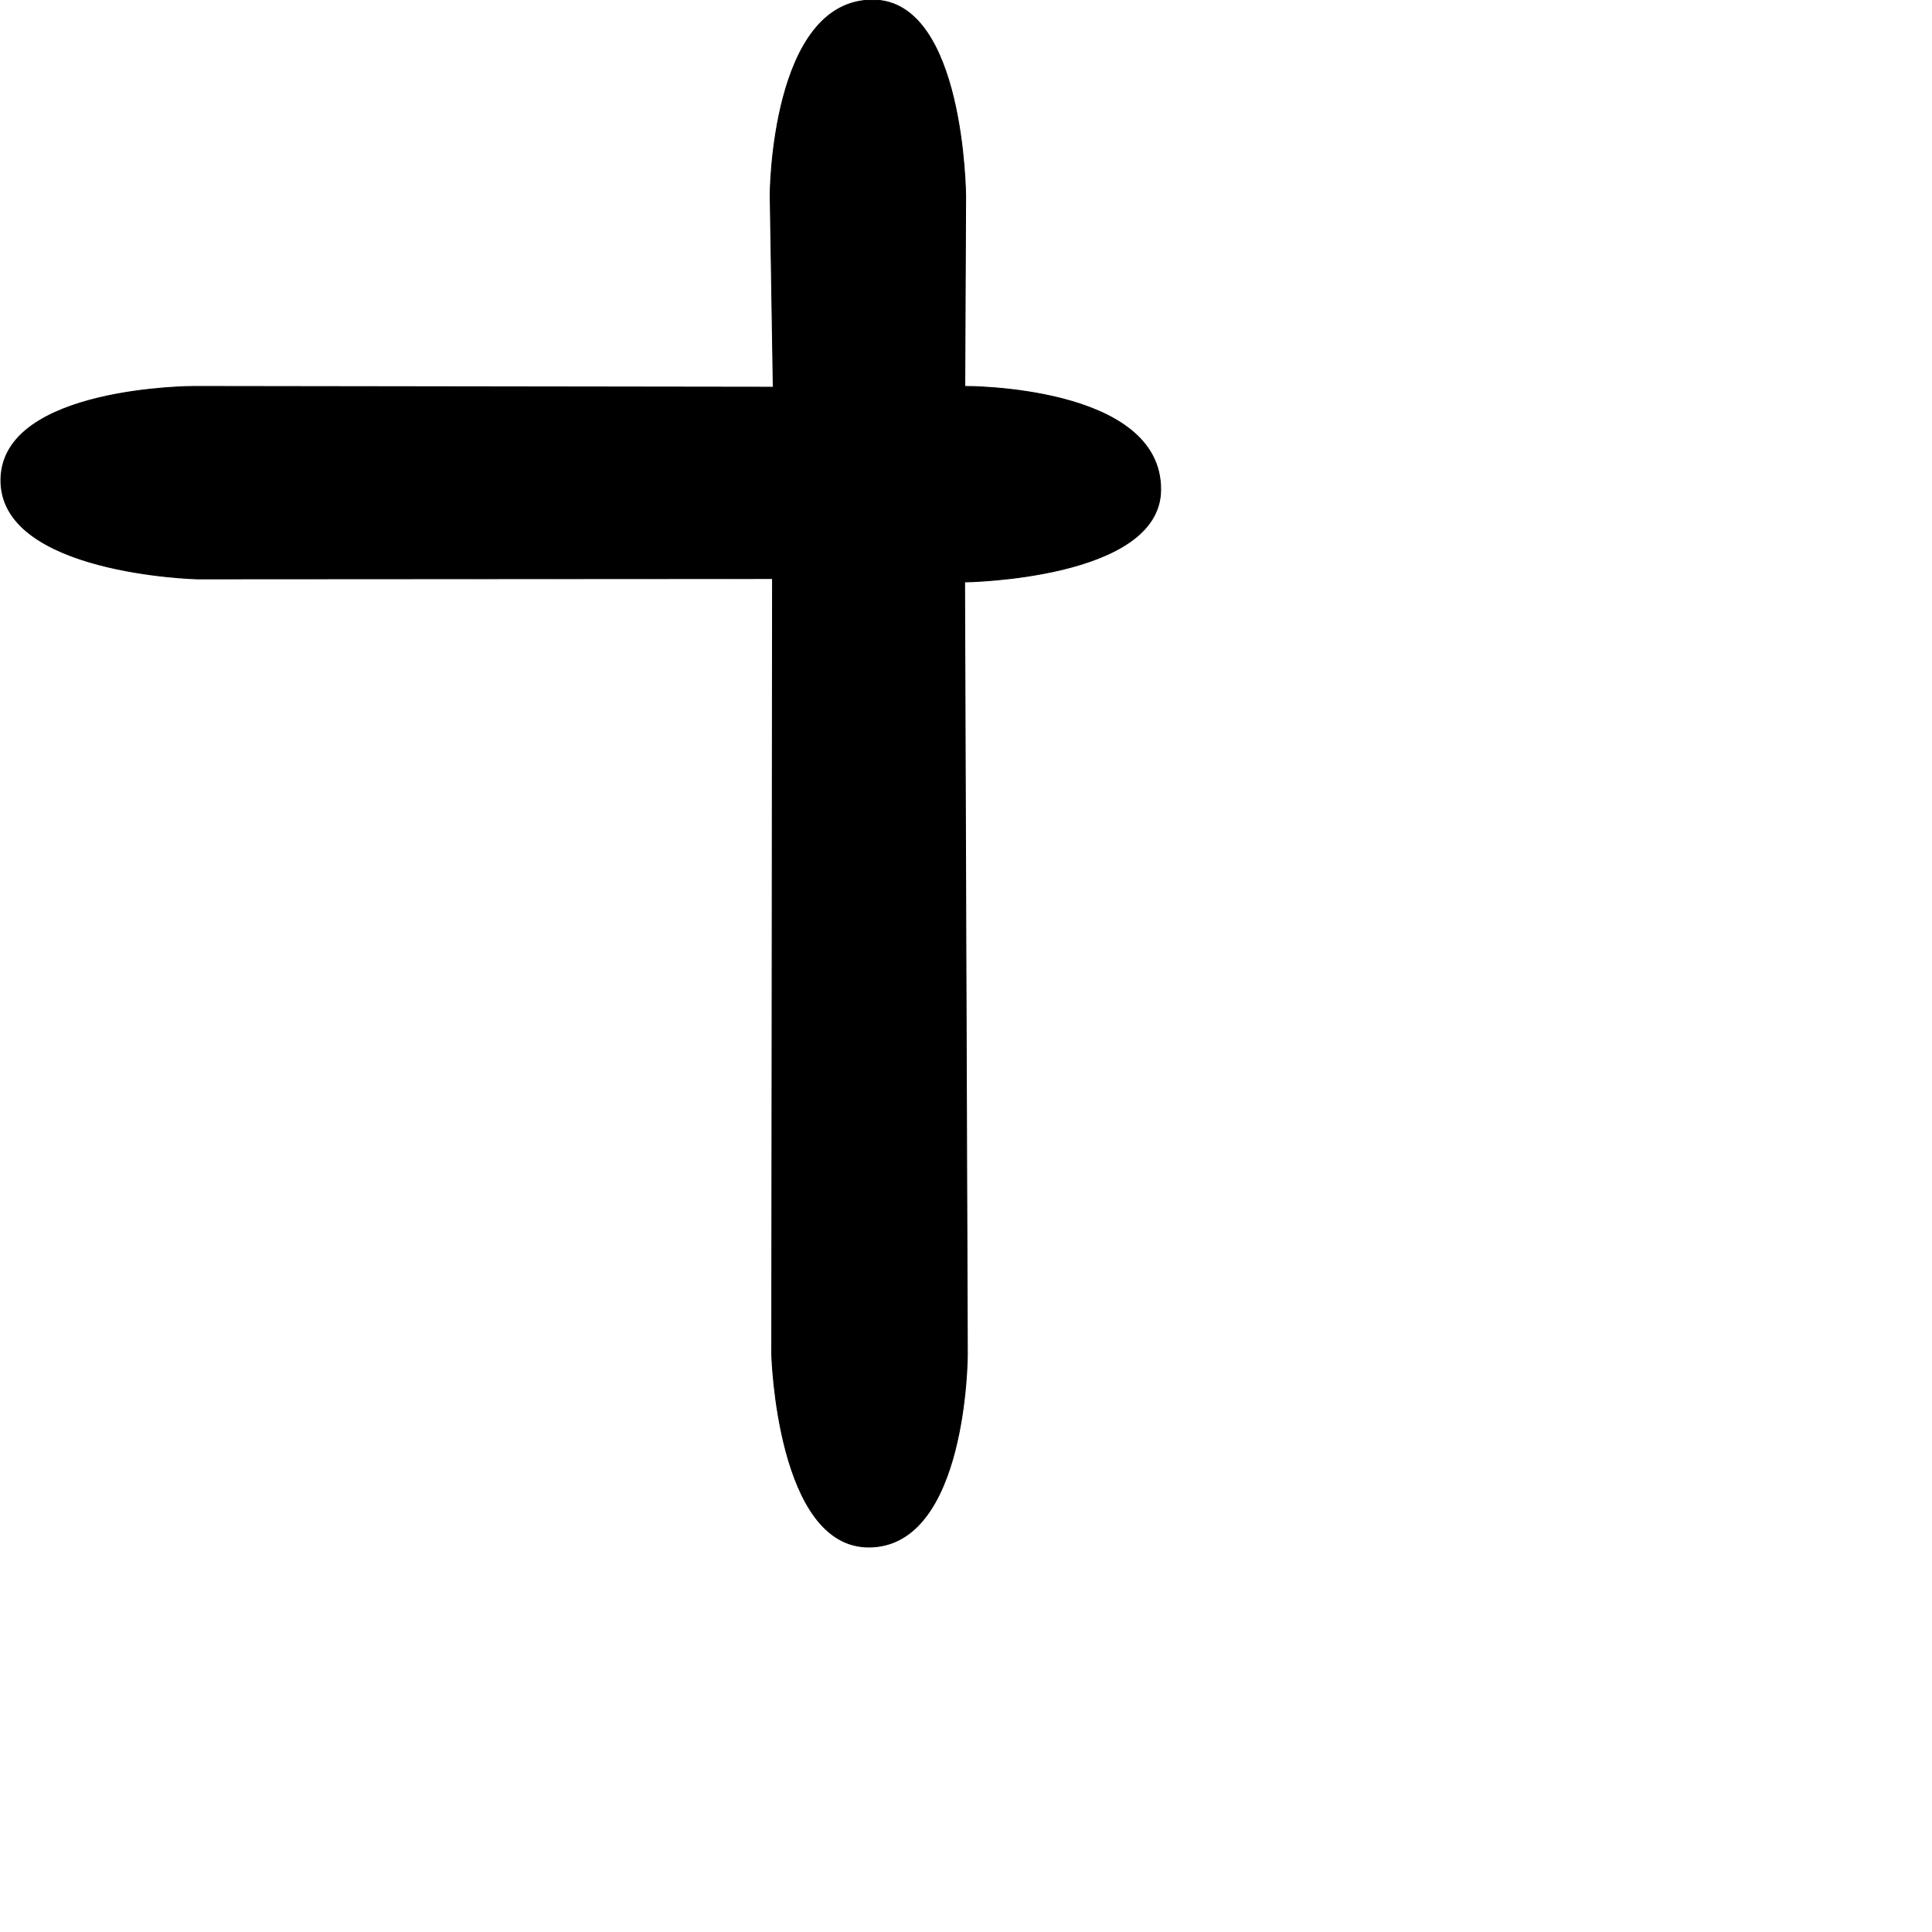
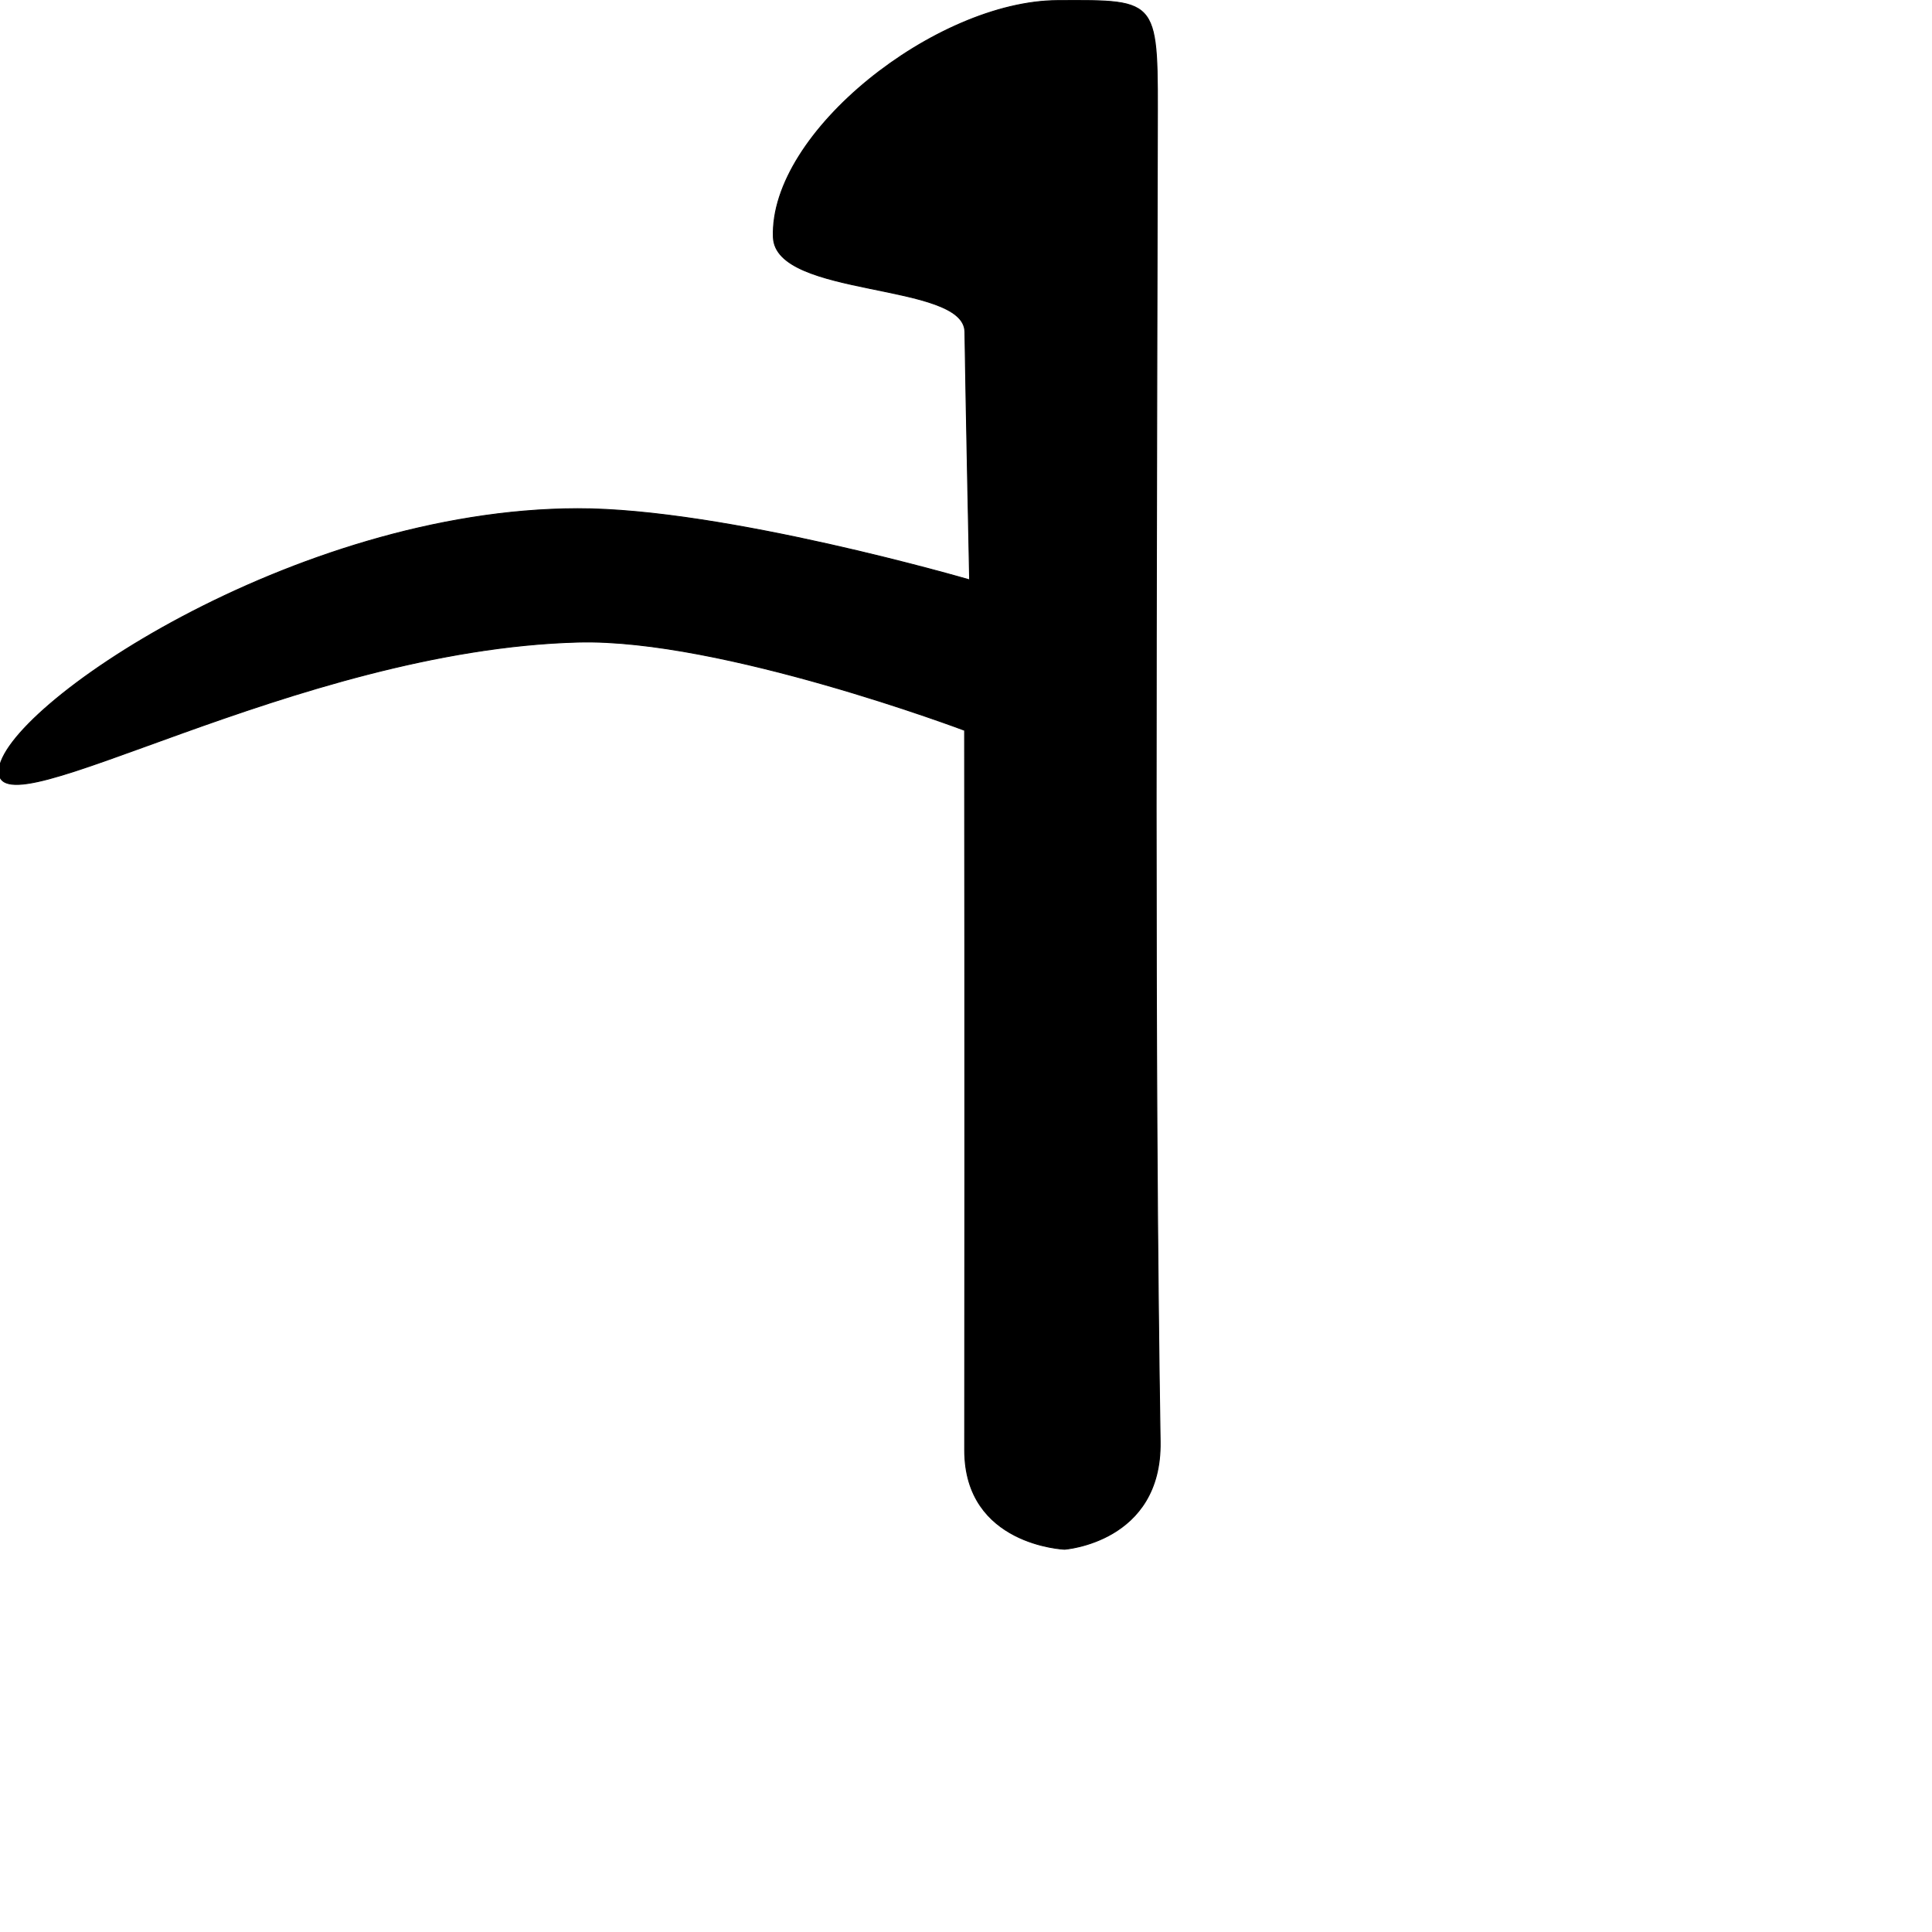
<svg xmlns="http://www.w3.org/2000/svg" width="100%" height="100%" viewBox="0 0 2048 2048" version="1.1" xml:space="preserve" style="fill-rule:evenodd;clip-rule:evenodd;stroke-linecap:round;stroke-linejoin:round;stroke-miterlimit:1.5;">
-   <g id="レイヤー5">
-     <path d="M1023.59,207.891C1023.59,207.891 1022.38,-0.121 924.912,0.083C817.264,0.308 816.413,206.243 816.413,206.243L819.718,410.474L205.484,409.646C205.484,409.646 2.85,409.677 1.008,507.87C-0.881,608.553 209.035,613.629 209.035,613.629L818.944,613.262L818.085,1435.93C818.085,1435.93 823.688,1641.03 921.755,1639.9C1025.18,1638.72 1025.41,1436.05 1025.41,1436.05L1022.48,616.848C1022.48,616.848 1229.7,614.23 1230.33,519.263C1231.08,408.302 1022.68,409.642 1022.68,409.642L1023.59,207.891Z" style="stroke:black;stroke-width:1px;" />
+   <g transform="matrix(1.47382,0,0,1.32421,19.5434,-538.959)">
+     <g id="レイヤー5">
+       <path d="M819.144,514.374C819.305,405.582 822.03,407.073 747.227,407.456C660.441,407.9 540.138,512.635 542.997,596.957C544.642,645.485 680.265,632.418 680.765,672.632C681.365,720.877 684.16,871.217 684.16,871.217C684.16,871.217 507.859,813.944 402.07,814.191C197.835,814.669 -12.615,974.087 -13.988,1024.21C-15.394,1075.55 198.514,926.936 402.803,921.005C505.313,918.028 680.558,991.65 680.558,991.65C680.558,991.65 680.886,1255.03 680.615,1567.82C680.549,1644.07 752.43,1647.21 752.43,1647.21C752.43,1647.21 822.32,1641.65 821.161,1561.15C816.681,1250.17 818.623,867.337 819.144,514.374Z" style="stroke:black;stroke-width:0.71px;" />
+     </g>
  </g>
</svg>
